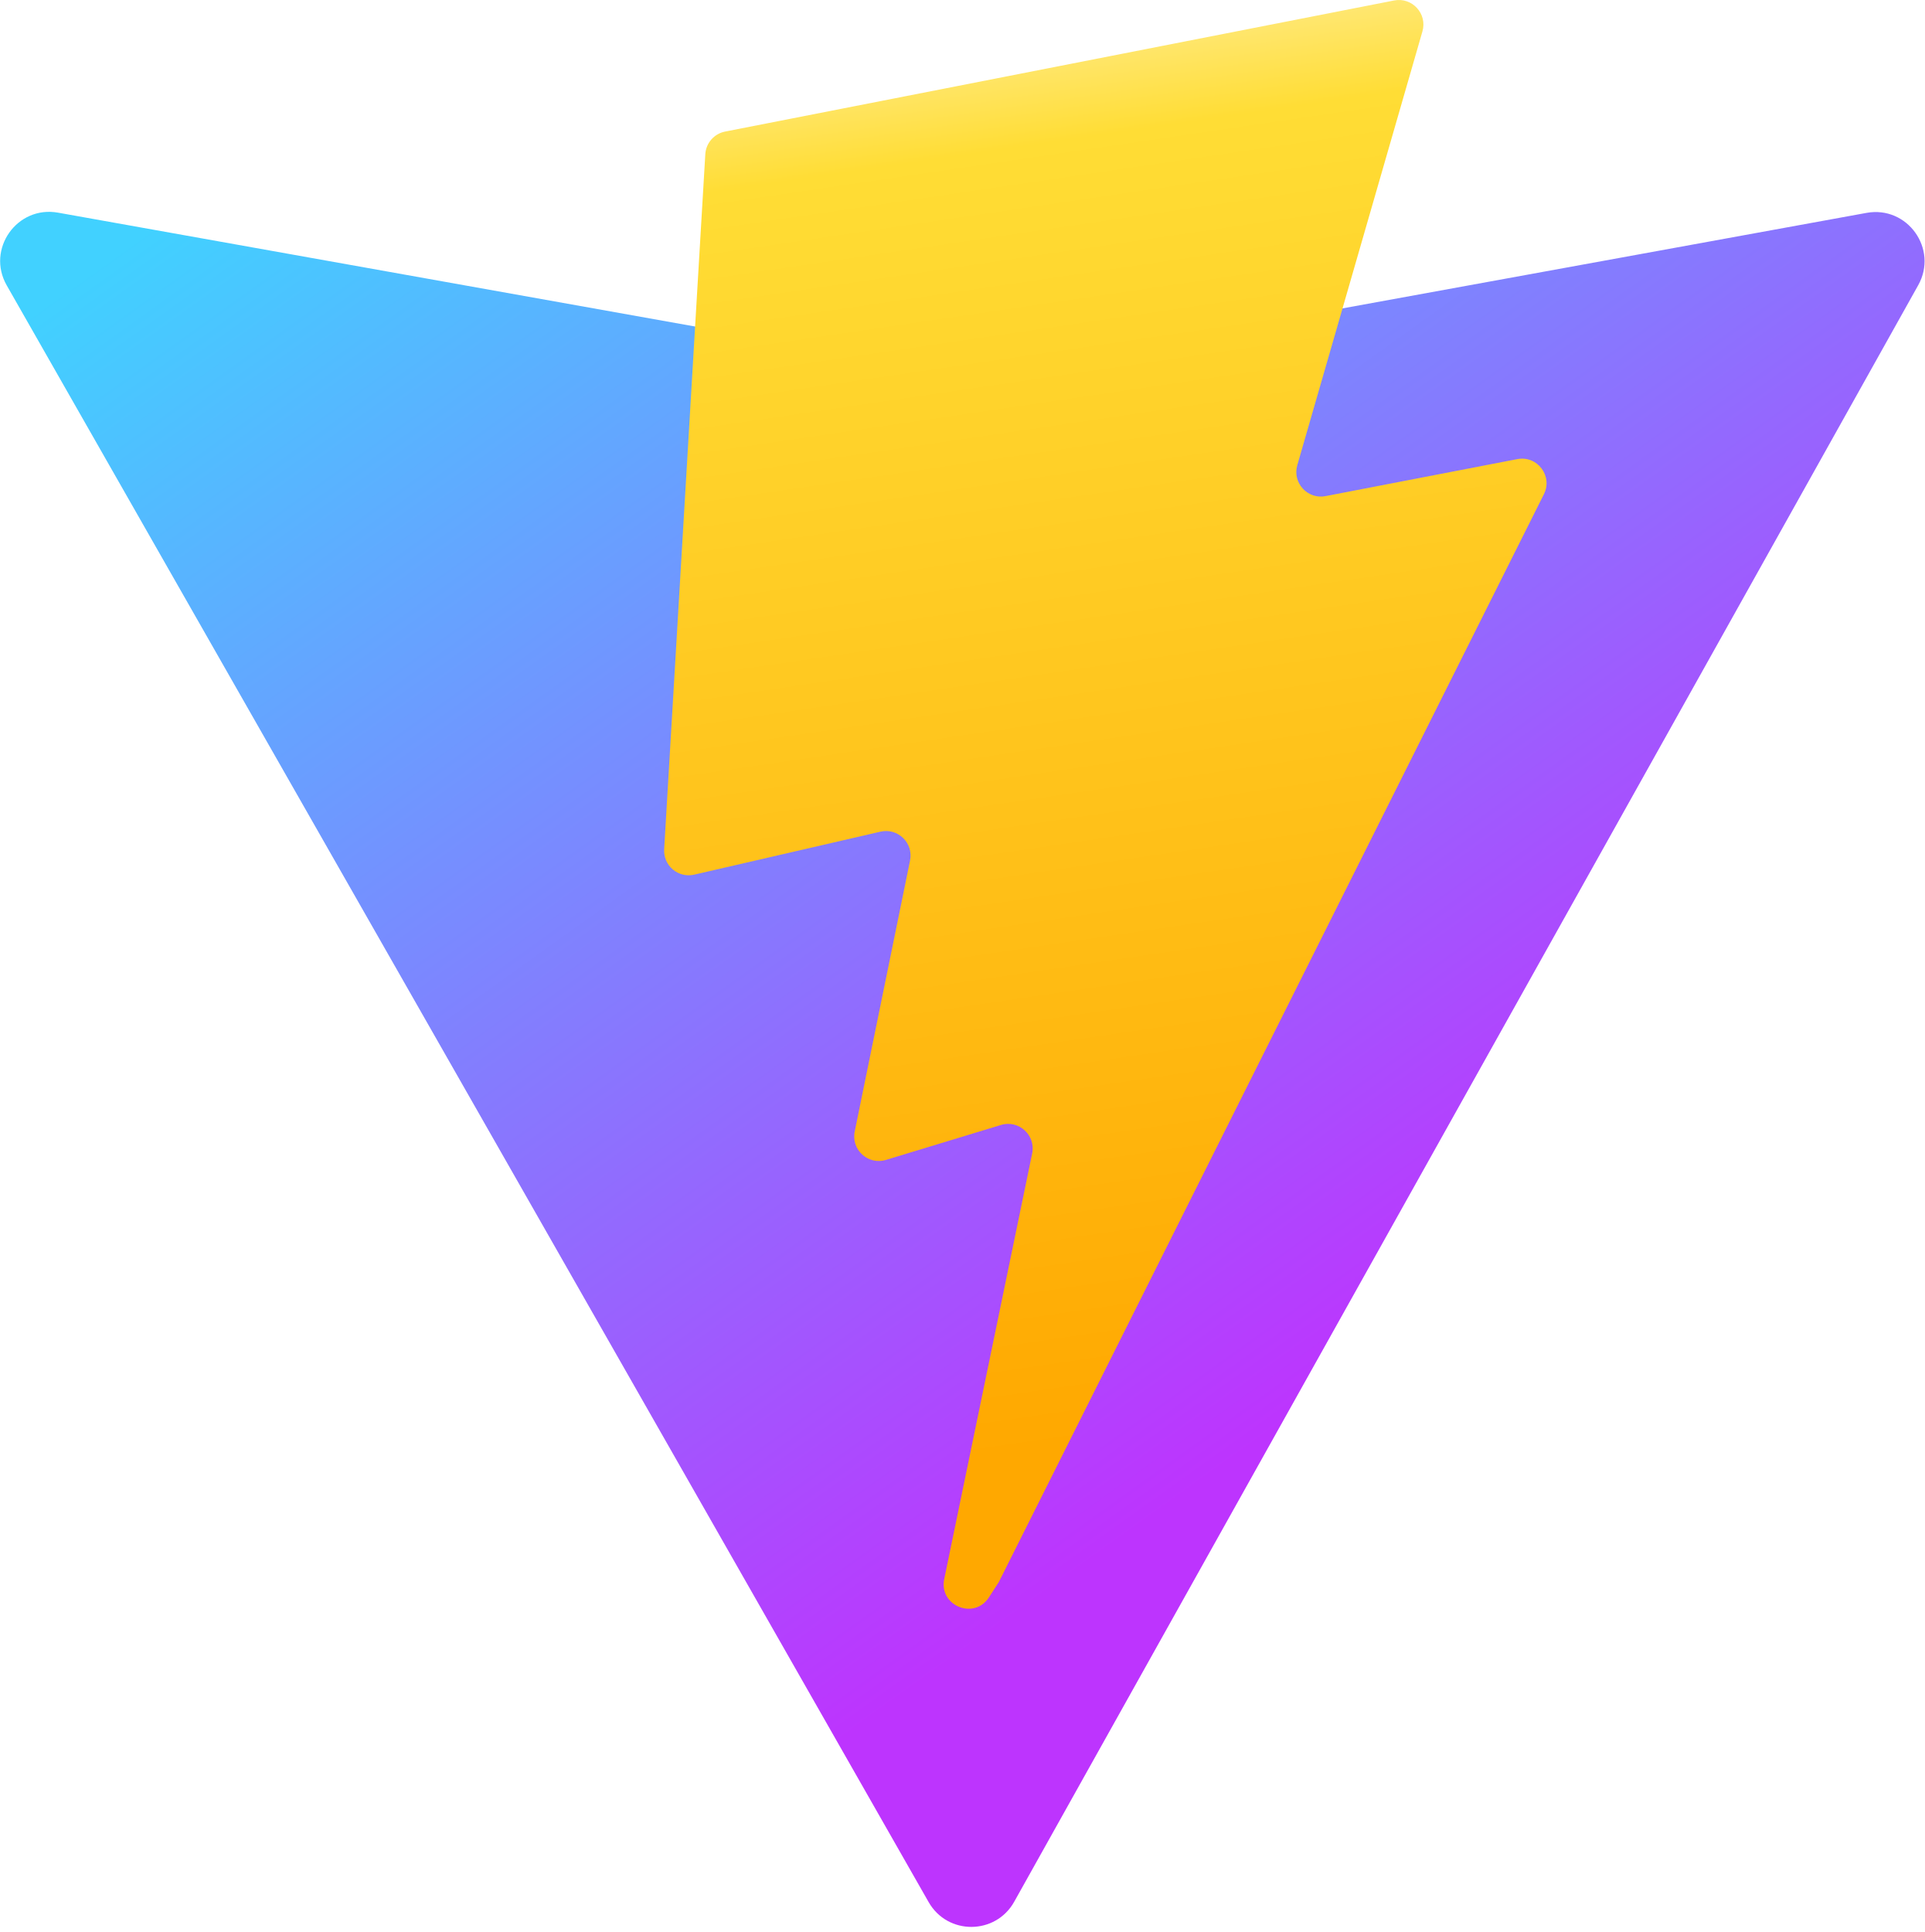
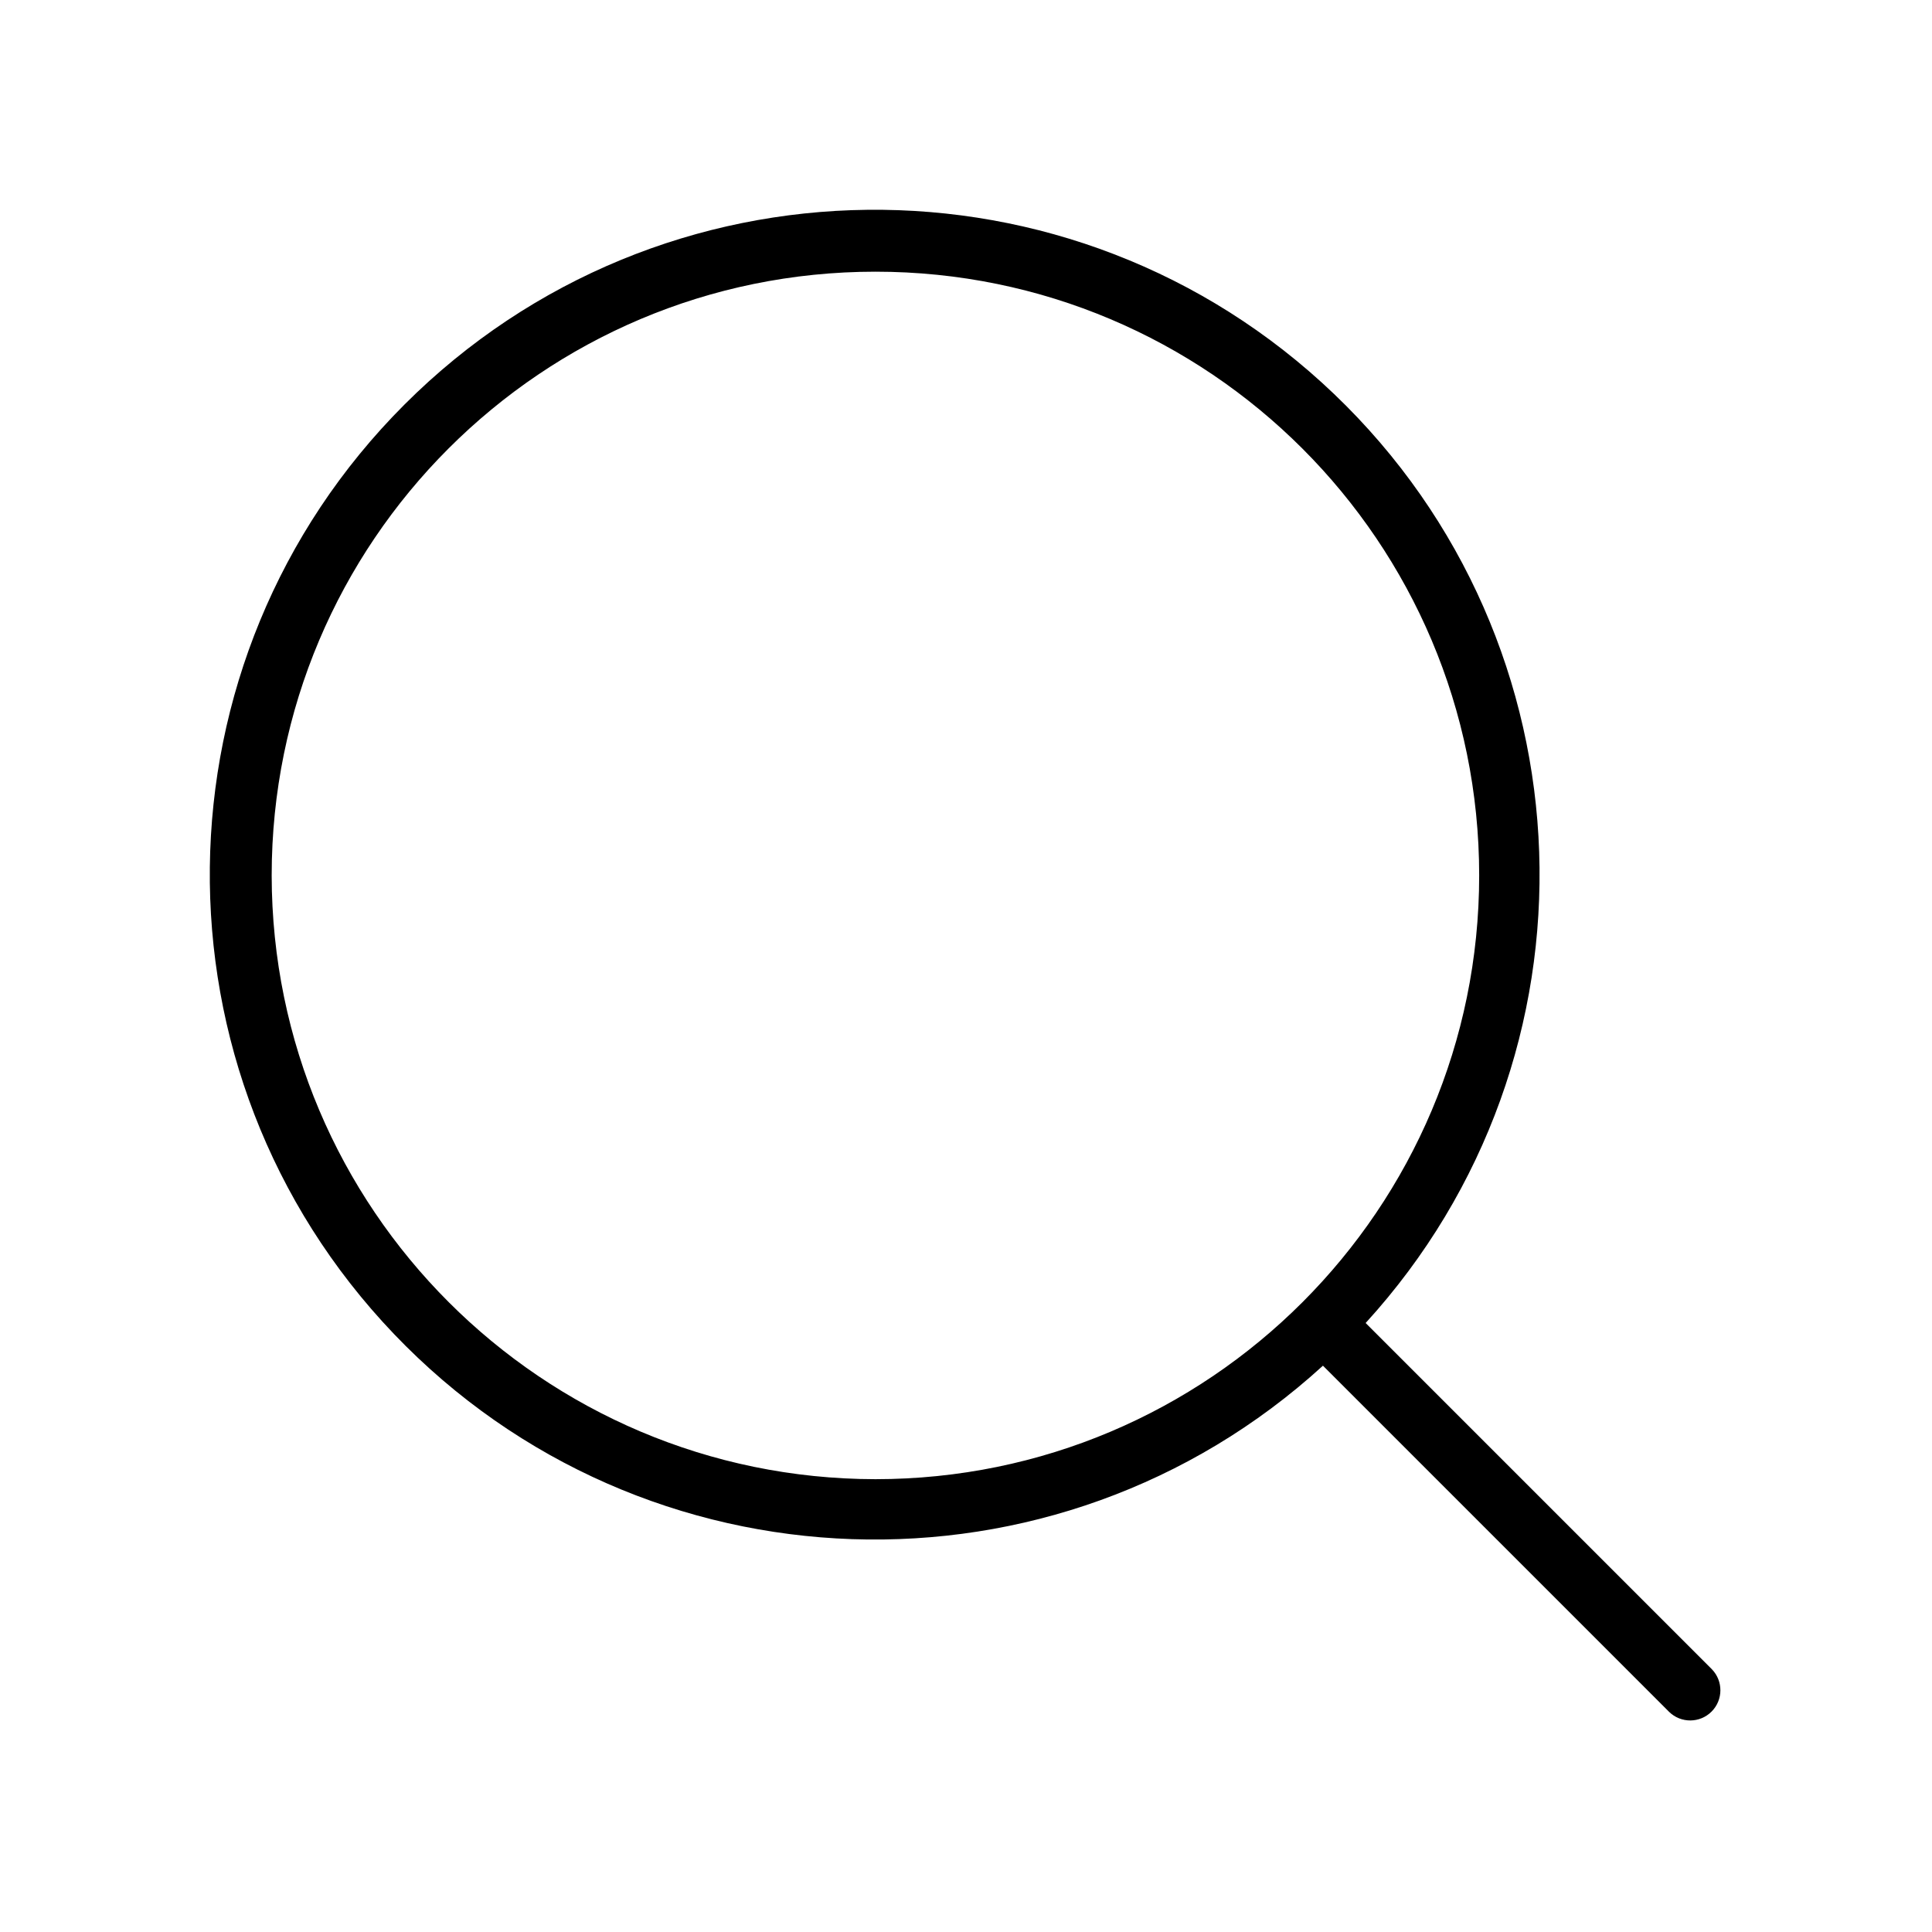
- <svg xmlns="http://www.w3.org/2000/svg" aria-hidden="true" role="img" class="iconify iconify--logos" width="31.88" height="32" preserveAspectRatio="xMidYMid meet" viewBox="0 0 256 257">
-   <defs>
-     <linearGradient id="IconifyId1813088fe1fbc01fb466" x1="-.828%" x2="57.636%" y1="7.652%" y2="78.411%">
-       <stop offset="0%" stop-color="#41D1FF" />
-       <stop offset="100%" stop-color="#BD34FE" />
-     </linearGradient>
-     <linearGradient id="IconifyId1813088fe1fbc01fb467" x1="43.376%" x2="50.316%" y1="2.242%" y2="89.03%">
-       <stop offset="0%" stop-color="#FFEA83" />
-       <stop offset="8.333%" stop-color="#FFDD35" />
-       <stop offset="100%" stop-color="#FFA800" />
-     </linearGradient>
-   </defs>
-   <path fill="url(#IconifyId1813088fe1fbc01fb466)" d="M255.153 37.938L134.897 252.976c-2.483 4.44-8.862 4.466-11.382.048L.875 37.958c-2.746-4.814 1.371-10.646 6.827-9.67l120.385 21.517a6.537 6.537 0 0 0 2.322-.004l117.867-21.483c5.438-.991 9.574 4.796 6.877 9.62Z" />
-   <path fill="url(#IconifyId1813088fe1fbc01fb467)" d="M185.432.063L96.44 17.501a3.268 3.268 0 0 0-2.634 3.014l-5.474 92.456a3.268 3.268 0 0 0 3.997 3.378l24.777-5.718c2.318-.535 4.413 1.507 3.936 3.838l-7.361 36.047c-.495 2.426 1.782 4.5 4.151 3.78l15.304-4.649c2.372-.72 4.652 1.36 4.15 3.788l-11.698 56.621c-.732 3.542 3.979 5.473 5.943 2.437l1.313-2.028l72.516-144.72c1.215-2.423-.88-5.186-3.54-4.672l-25.505 4.922c-2.396.462-4.435-1.77-3.759-4.114l16.646-57.705c.677-2.35-1.37-4.583-3.769-4.113Z" />
+ <svg xmlns="http://www.w3.org/2000/svg" fill="#000000" width="800px" height="800px" viewBox="0 0 256.001 256.001" id="Flat">
+   <path d="M226.821,221.172,180.955,175.306a88.101,88.101,0,1,0-5.657,5.656L221.165,226.83a4,4,0,0,0,5.656-5.657ZM35.999,116a80,80,0,1,1,80,80A80.09,80.09,0,0,1,35.999,116Z" />
</svg>
